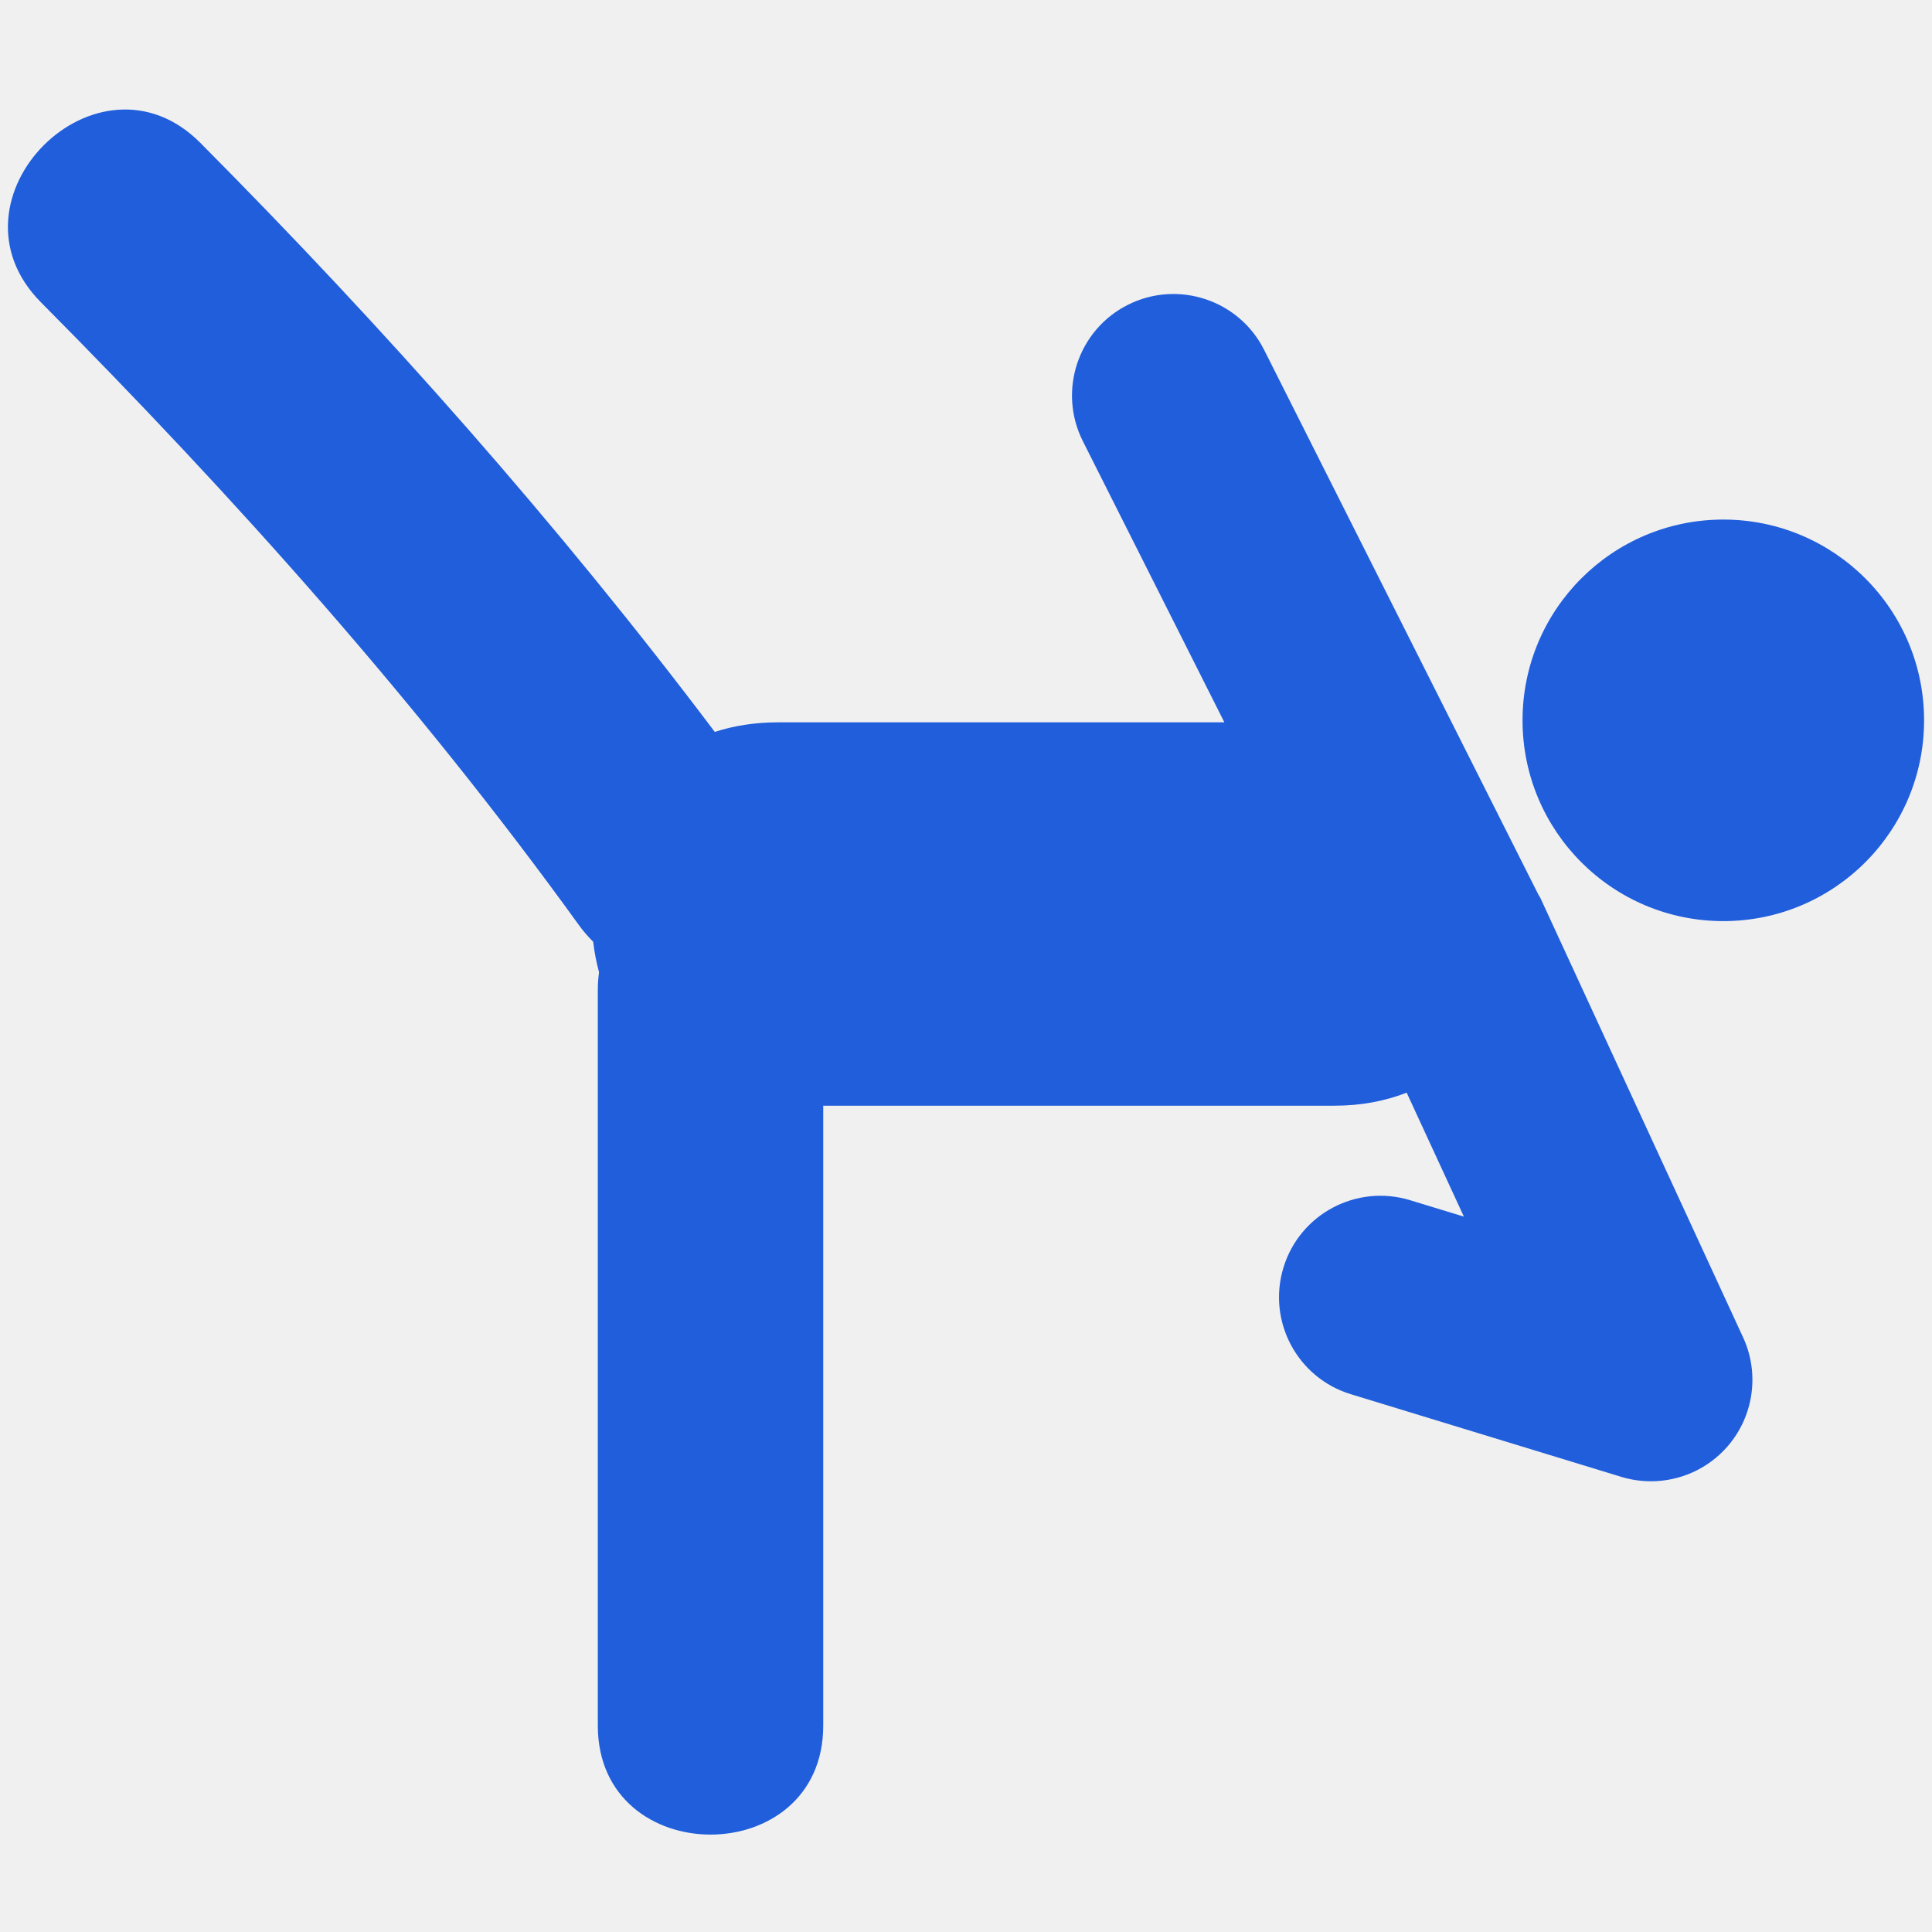
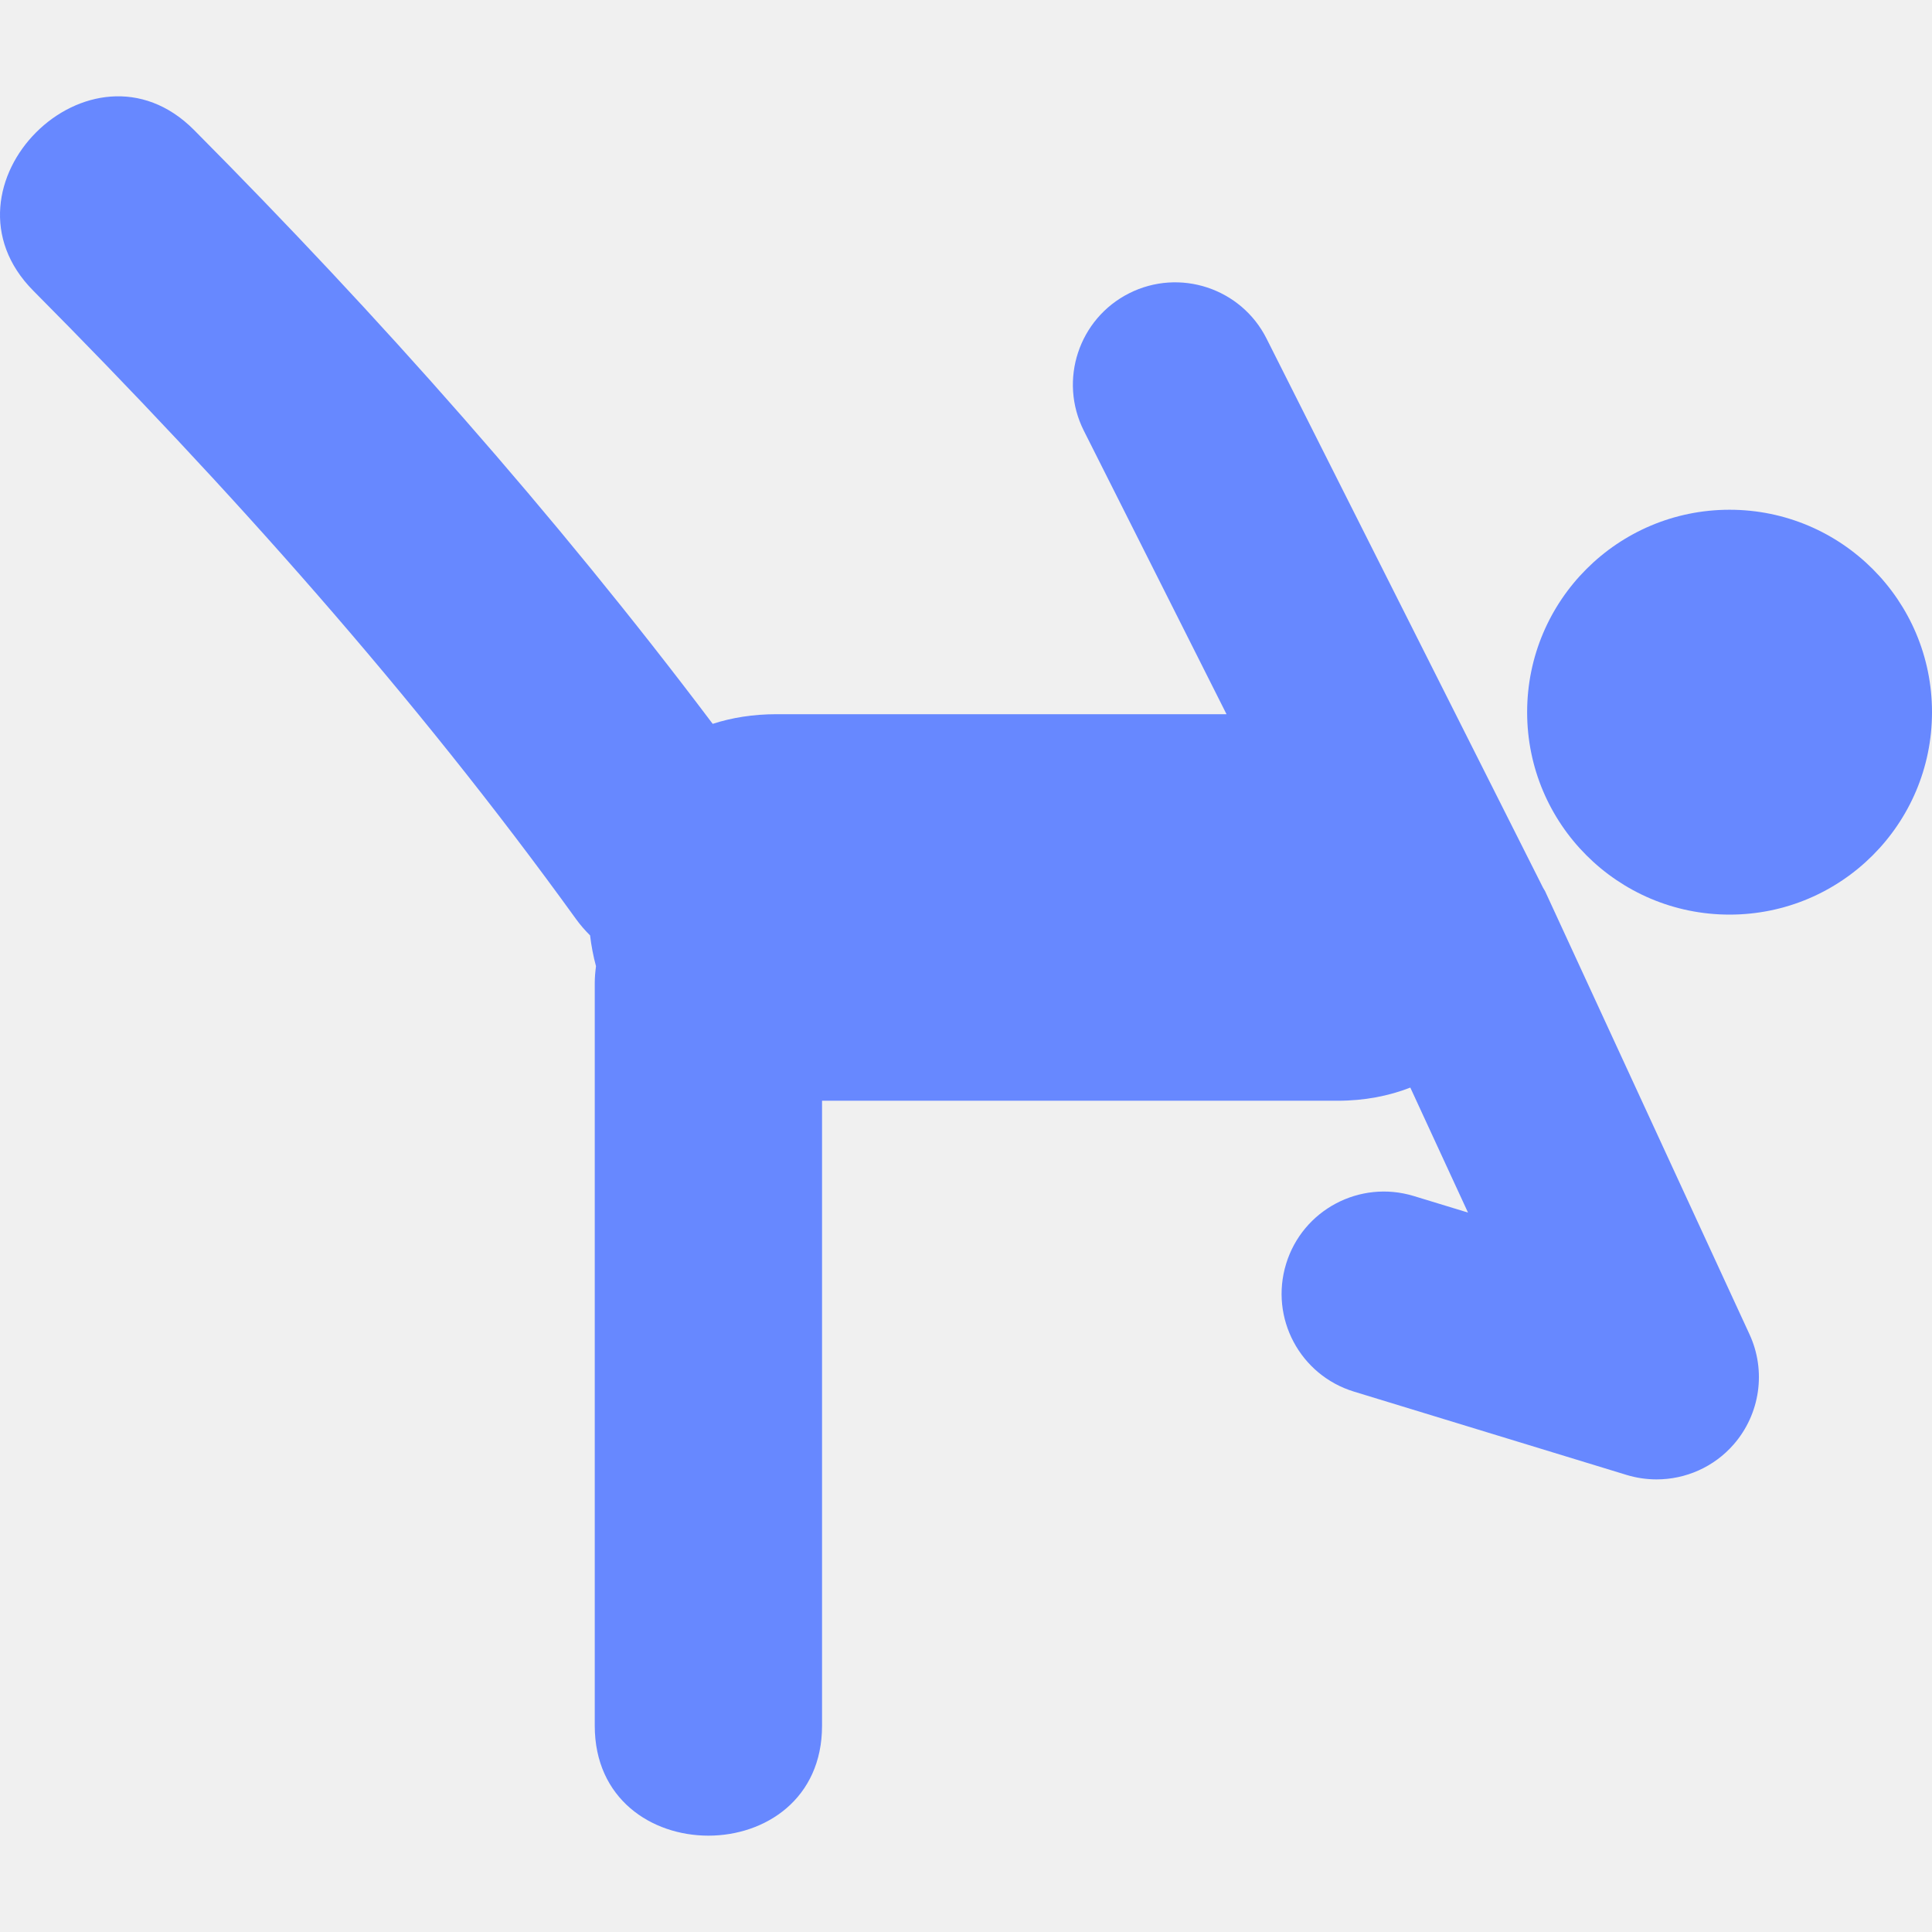
- <svg xmlns="http://www.w3.org/2000/svg" width="122" height="122" viewBox="0 0 122 122" fill="none">
-   <g clip-path="url(#clip0_420_745)">
-     <path d="M108.822 58.165C115.824 58.165 121.5 52.489 121.5 45.487C121.5 38.485 115.824 32.809 108.822 32.809C101.82 32.809 96.144 38.485 96.144 45.487C96.144 52.489 101.82 58.165 108.822 58.165Z" fill="#205EDC" />
-     <path d="M97.264 56.689C97.225 56.614 97.174 56.553 97.139 56.482L79.824 22.091C78.236 18.931 74.379 17.661 71.22 19.249C68.062 20.841 66.789 24.692 68.376 27.853L77.316 45.613C67.924 45.613 58.535 45.613 49.141 45.613C47.669 45.613 46.336 45.828 45.136 46.218C35.217 33.055 24.278 20.726 12.656 9.027C6.178 2.506 -3.885 12.575 2.587 19.092C14.82 31.409 26.421 44.374 36.589 58.462C36.861 58.836 37.154 59.164 37.457 59.467C37.534 60.12 37.657 60.764 37.828 61.395C37.783 61.739 37.75 62.088 37.75 62.463C37.75 77.959 37.75 93.468 37.75 108.964C37.75 118.144 51.985 118.144 51.985 108.964C51.985 95.916 51.985 82.869 51.985 69.822C62.745 69.822 73.505 69.822 84.265 69.822C85.978 69.822 87.488 69.519 88.827 68.999L92.44 76.826L89.043 75.789C85.657 74.758 82.078 76.659 81.047 80.04C80.012 83.426 81.915 87.005 85.3 88.04L102.381 93.26C102.996 93.446 103.629 93.538 104.254 93.538C106.075 93.538 107.845 92.761 109.08 91.346C110.738 89.444 111.13 86.74 110.07 84.449L97.264 56.689Z" fill="#205EDC" />
+ <svg xmlns="http://www.w3.org/2000/svg" width="90" height="90" viewBox="0 0 90 90" fill="none">
+   <g clip-path="url(#clip0_503_7317)">
+     <path d="M80.57 42.606C85.778 42.606 90 38.384 90 33.176C90 27.968 85.778 23.746 80.57 23.746C75.362 23.746 71.14 27.968 71.14 33.176C71.14 38.384 75.362 42.606 80.57 42.606Z" fill="#6788FF" />
+     <path d="M71.973 41.509C71.944 41.452 71.907 41.408 71.881 41.354L59.001 15.774C57.82 13.424 54.951 12.479 52.602 13.661C50.253 14.845 49.306 17.709 50.487 20.06L57.136 33.27C50.15 33.27 43.166 33.27 36.179 33.27C35.085 33.27 34.093 33.43 33.2 33.72C25.822 23.93 17.686 14.759 9.041 6.057C4.223 1.207 -3.262 8.697 1.552 13.544C10.651 22.705 19.28 32.349 26.843 42.827C27.045 43.106 27.263 43.35 27.488 43.575C27.546 44.06 27.637 44.539 27.764 45.009C27.731 45.264 27.706 45.524 27.706 45.803C27.706 57.329 27.706 68.865 27.706 80.391C27.706 87.219 38.294 87.219 38.294 80.391C38.294 70.685 38.294 60.981 38.294 51.277C46.298 51.277 54.301 51.277 62.305 51.277C63.578 51.277 64.702 51.051 65.698 50.664L68.385 56.486L65.858 55.715C63.34 54.948 60.678 56.362 59.911 58.877C59.141 61.395 60.556 64.058 63.074 64.827L75.779 68.71C76.237 68.849 76.707 68.916 77.172 68.916C78.527 68.916 79.844 68.339 80.762 67.286C81.995 65.871 82.287 63.86 81.498 62.156L71.973 41.509Z" fill="#6788FF" />
  </g>
  <defs>
-     <clipPath id="clip0_420_745">
-       <rect width="121" height="121" fill="white" transform="translate(0.5 0.883301)" />
+     <clipPath id="clip0_503_7317">
+       <rect width="90" height="90" fill="white" />
    </clipPath>
  </defs>
</svg>
